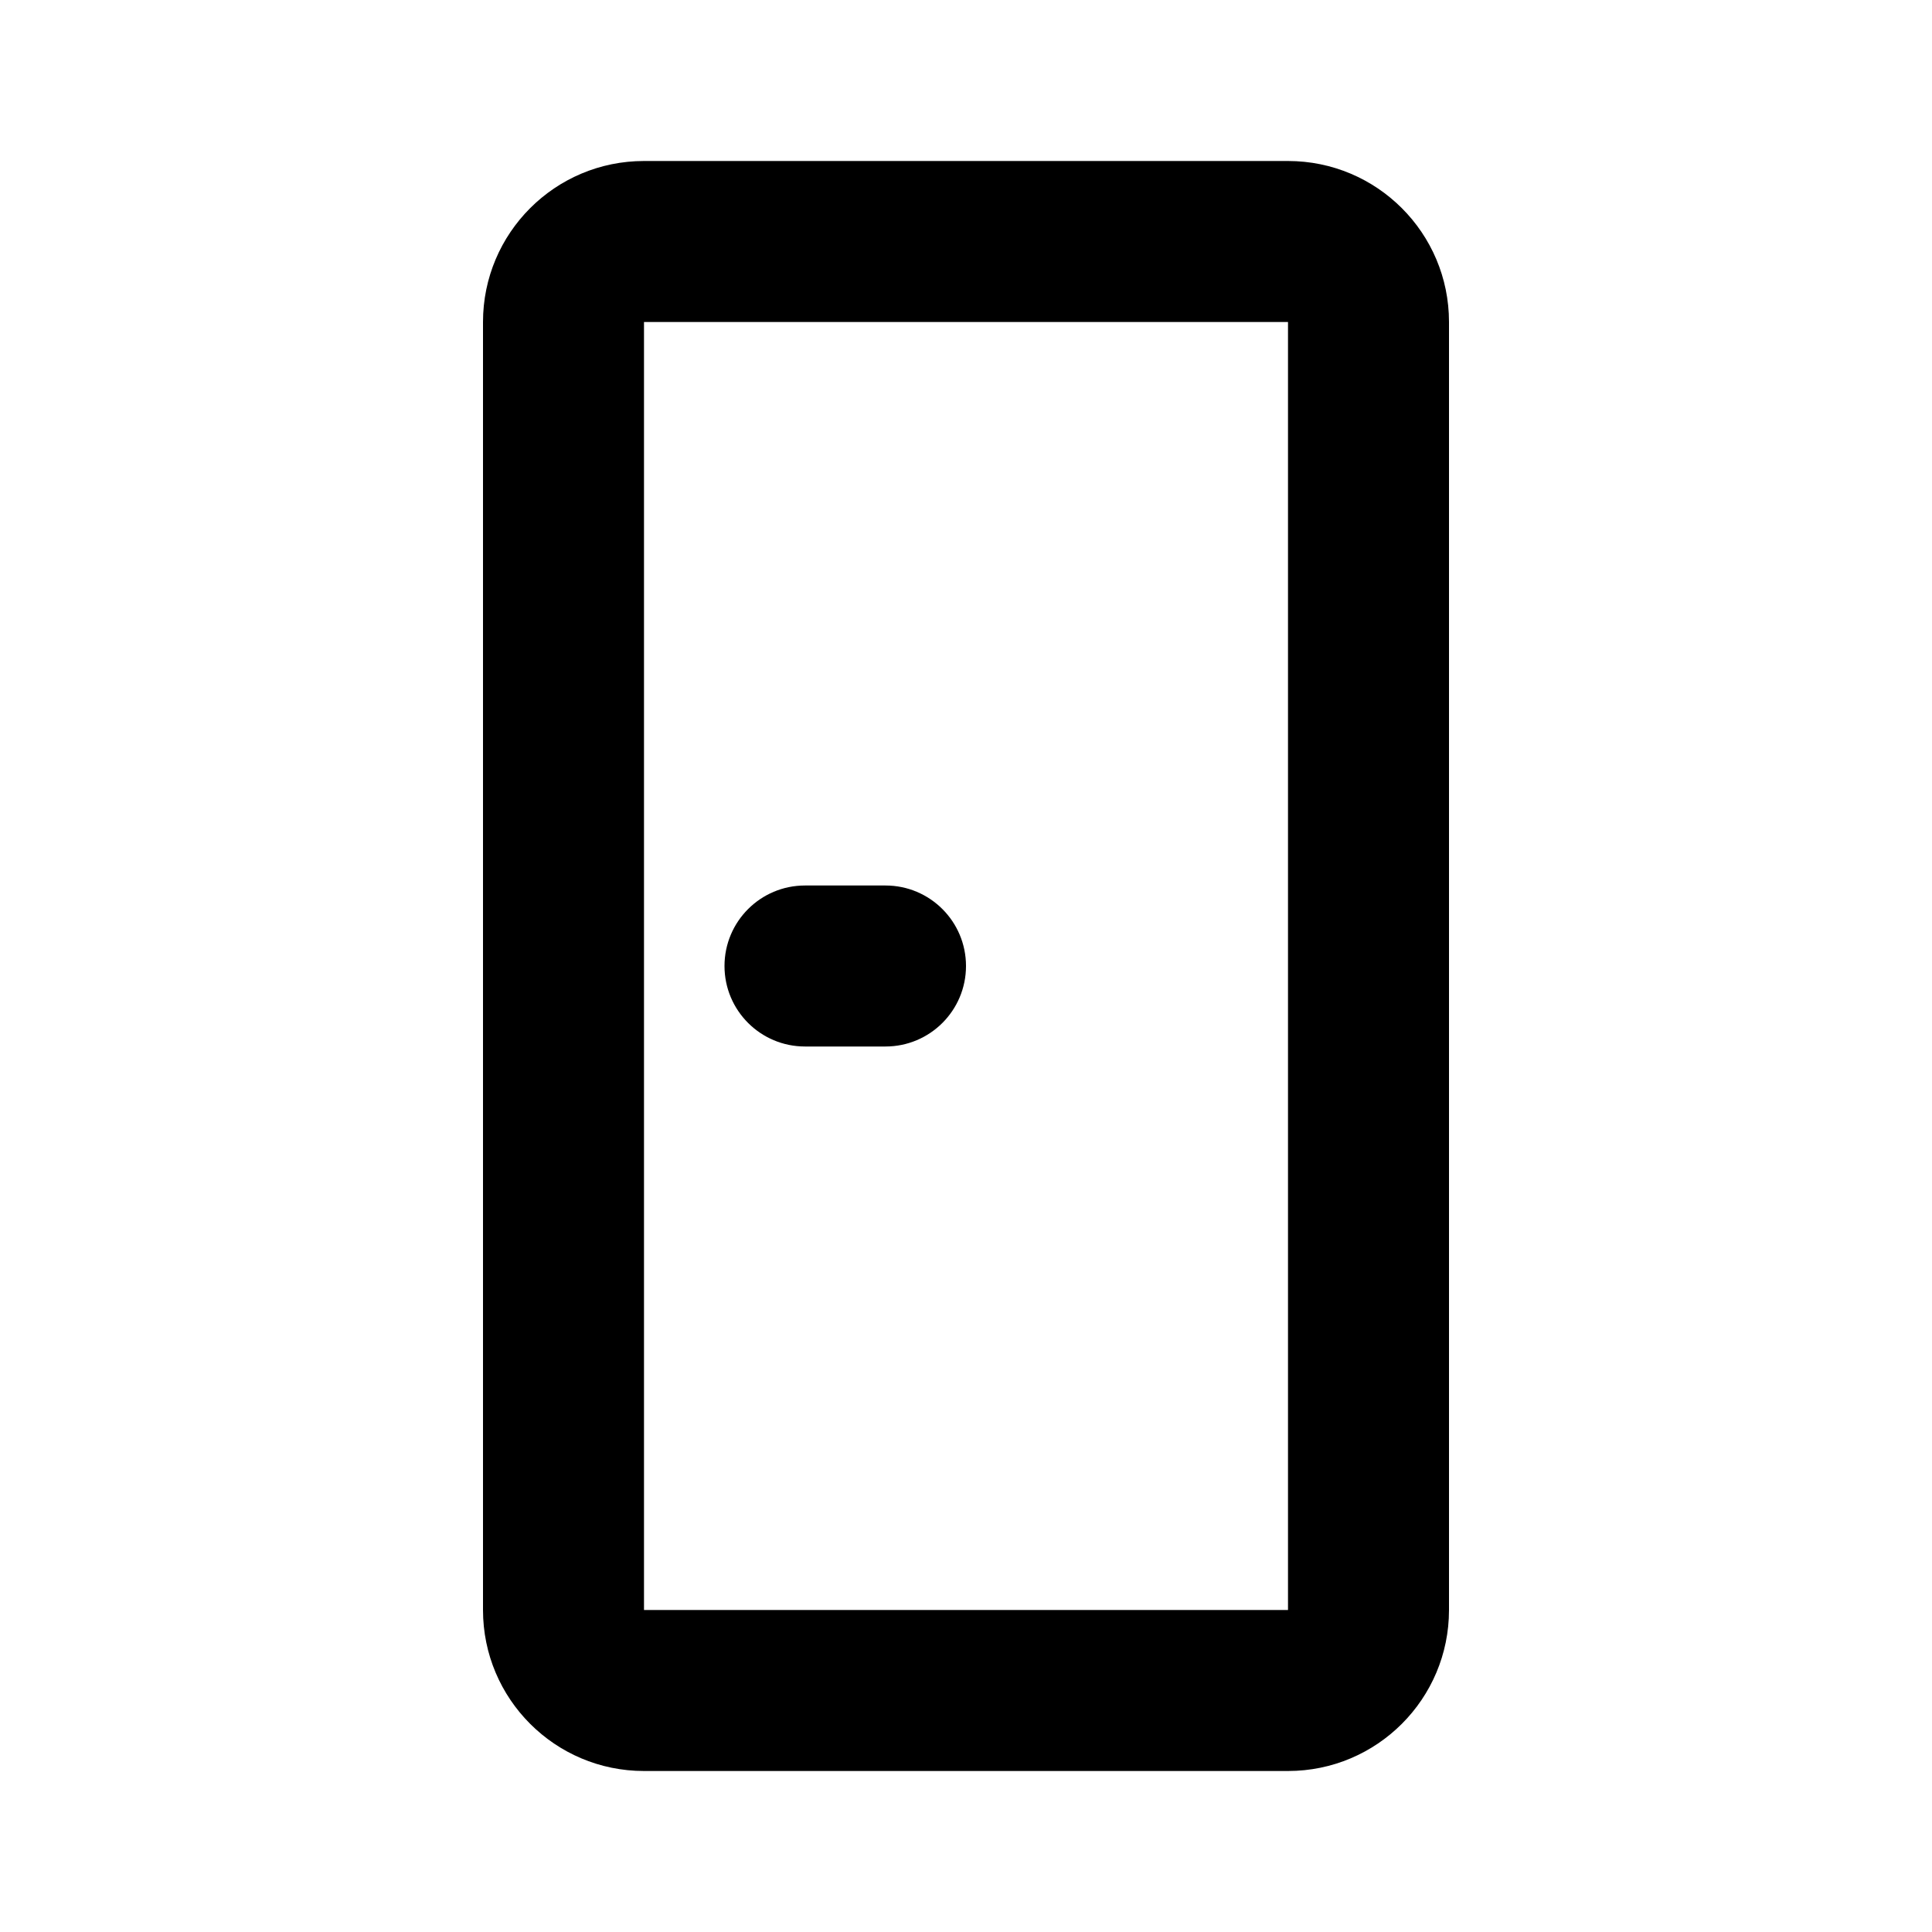
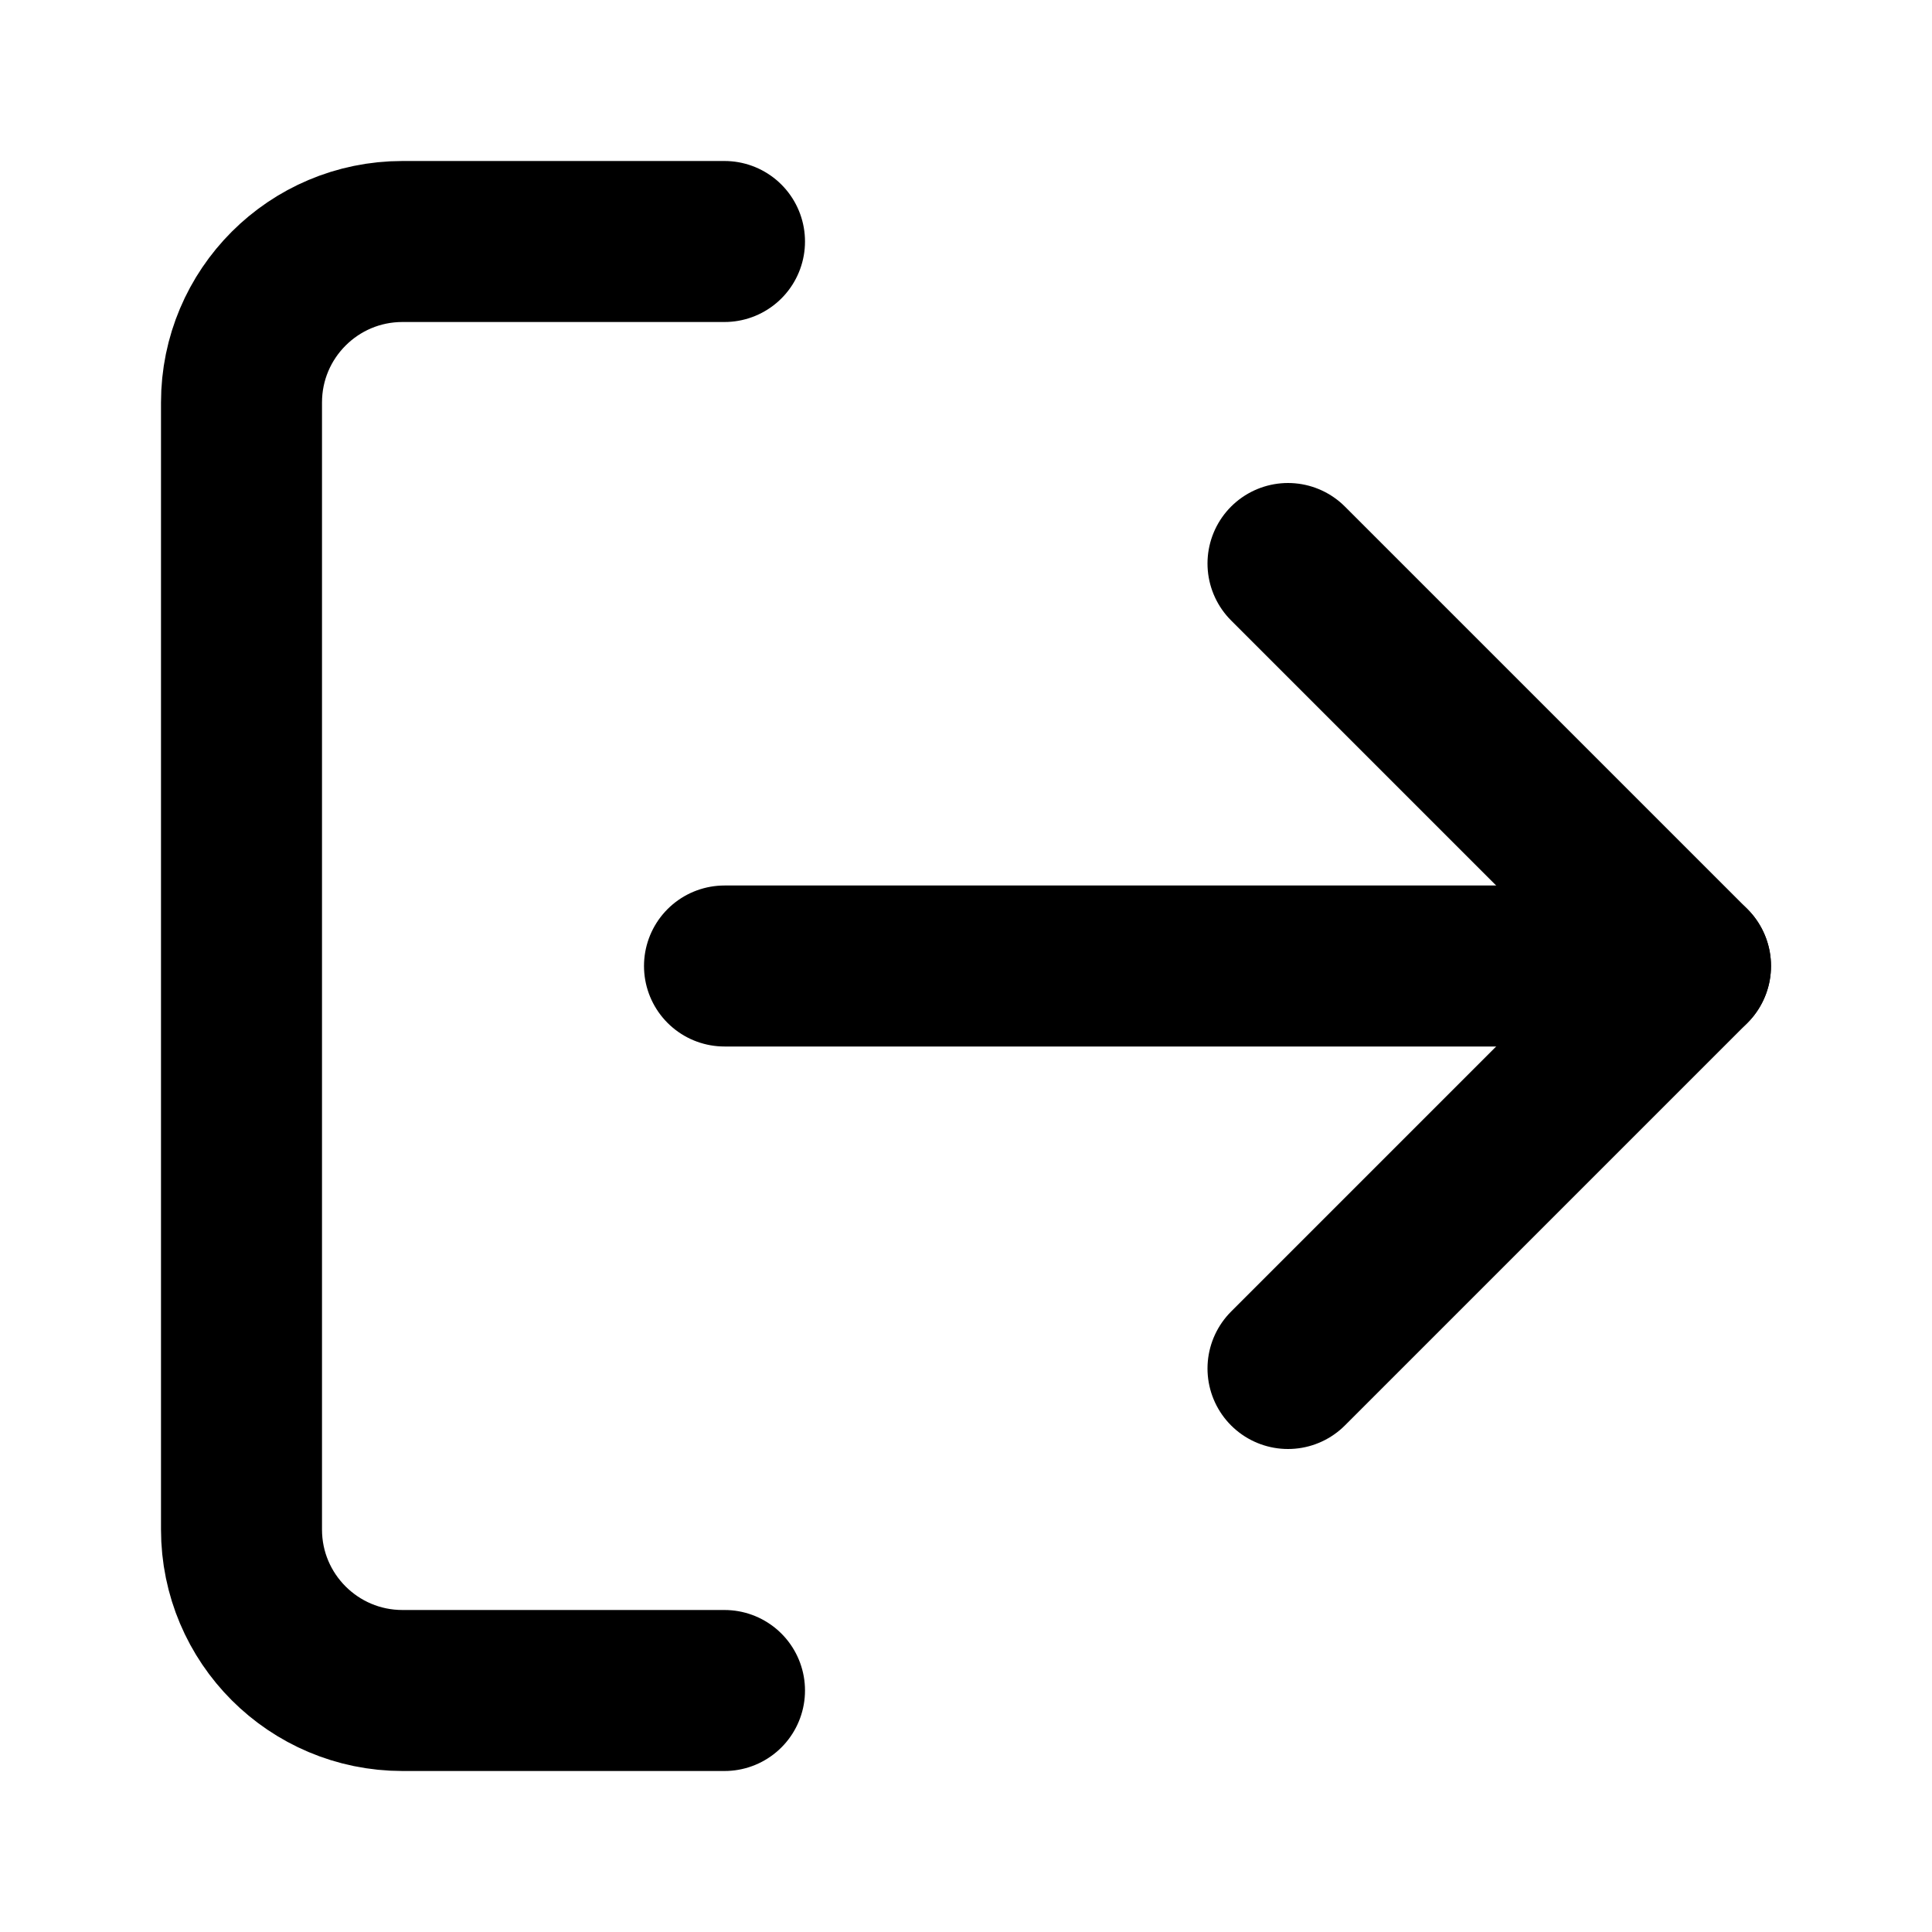
- <svg xmlns="http://www.w3.org/2000/svg" viewBox="-6 -2 24 24" width="24" fill="currentColor">
-   <path d="M2 0h8a2 2 0 0 1 2 2v16a2 2 0 0 1-2 2H2a2 2 0 0 1-2-2V2a2 2 0 0 1 2-2zm0 2v16h8V2H2zm2 7h1a1 1 0 1 1 0 2H4a1 1 0 0 1 0-2z" />
+ <svg xmlns="http://www.w3.org/2000/svg" viewBox="0 0 24 24" fill="none" stroke="currentColor" stroke-width="2" stroke-linecap="round" stroke-linejoin="round">
+   <path d="M9 21H5a2 2 0 0 1-2-2V5a2 2 0 0 1 2-2h4" />
+   <polyline points="16 17 21 12 16 7" />
+   <line x1="21" y1="12" x2="9" y2="12" />
</svg>
